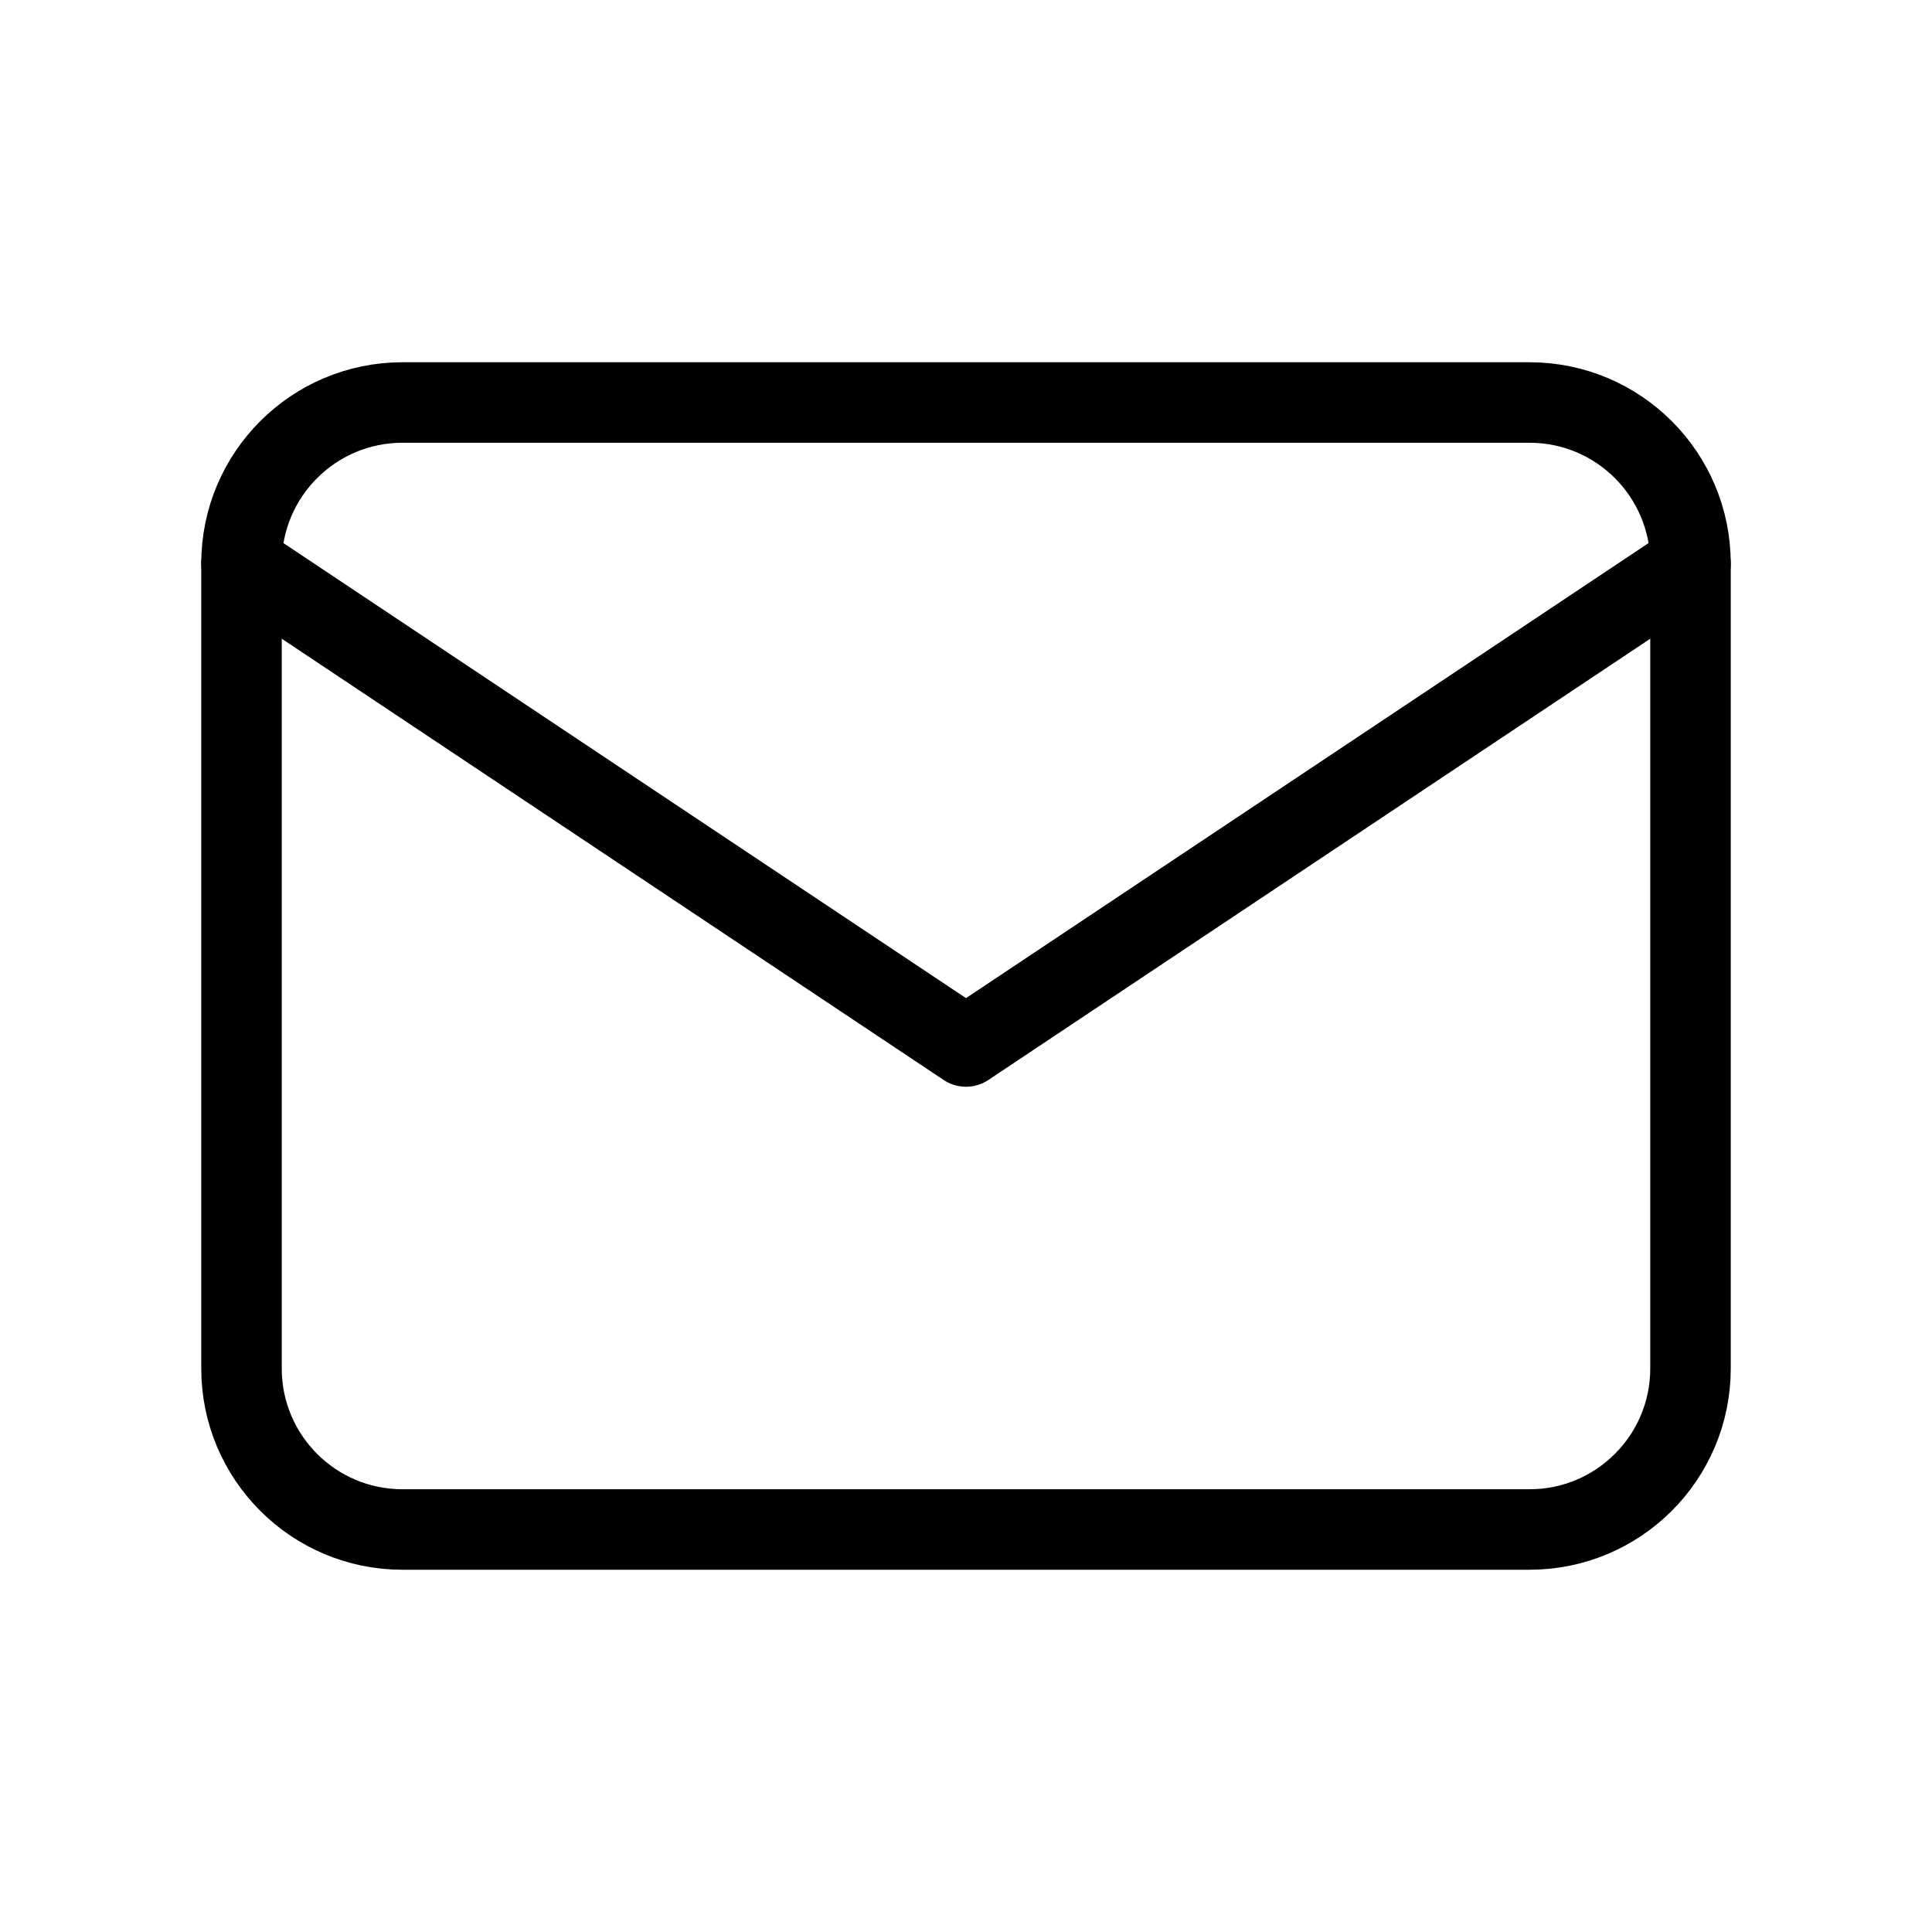
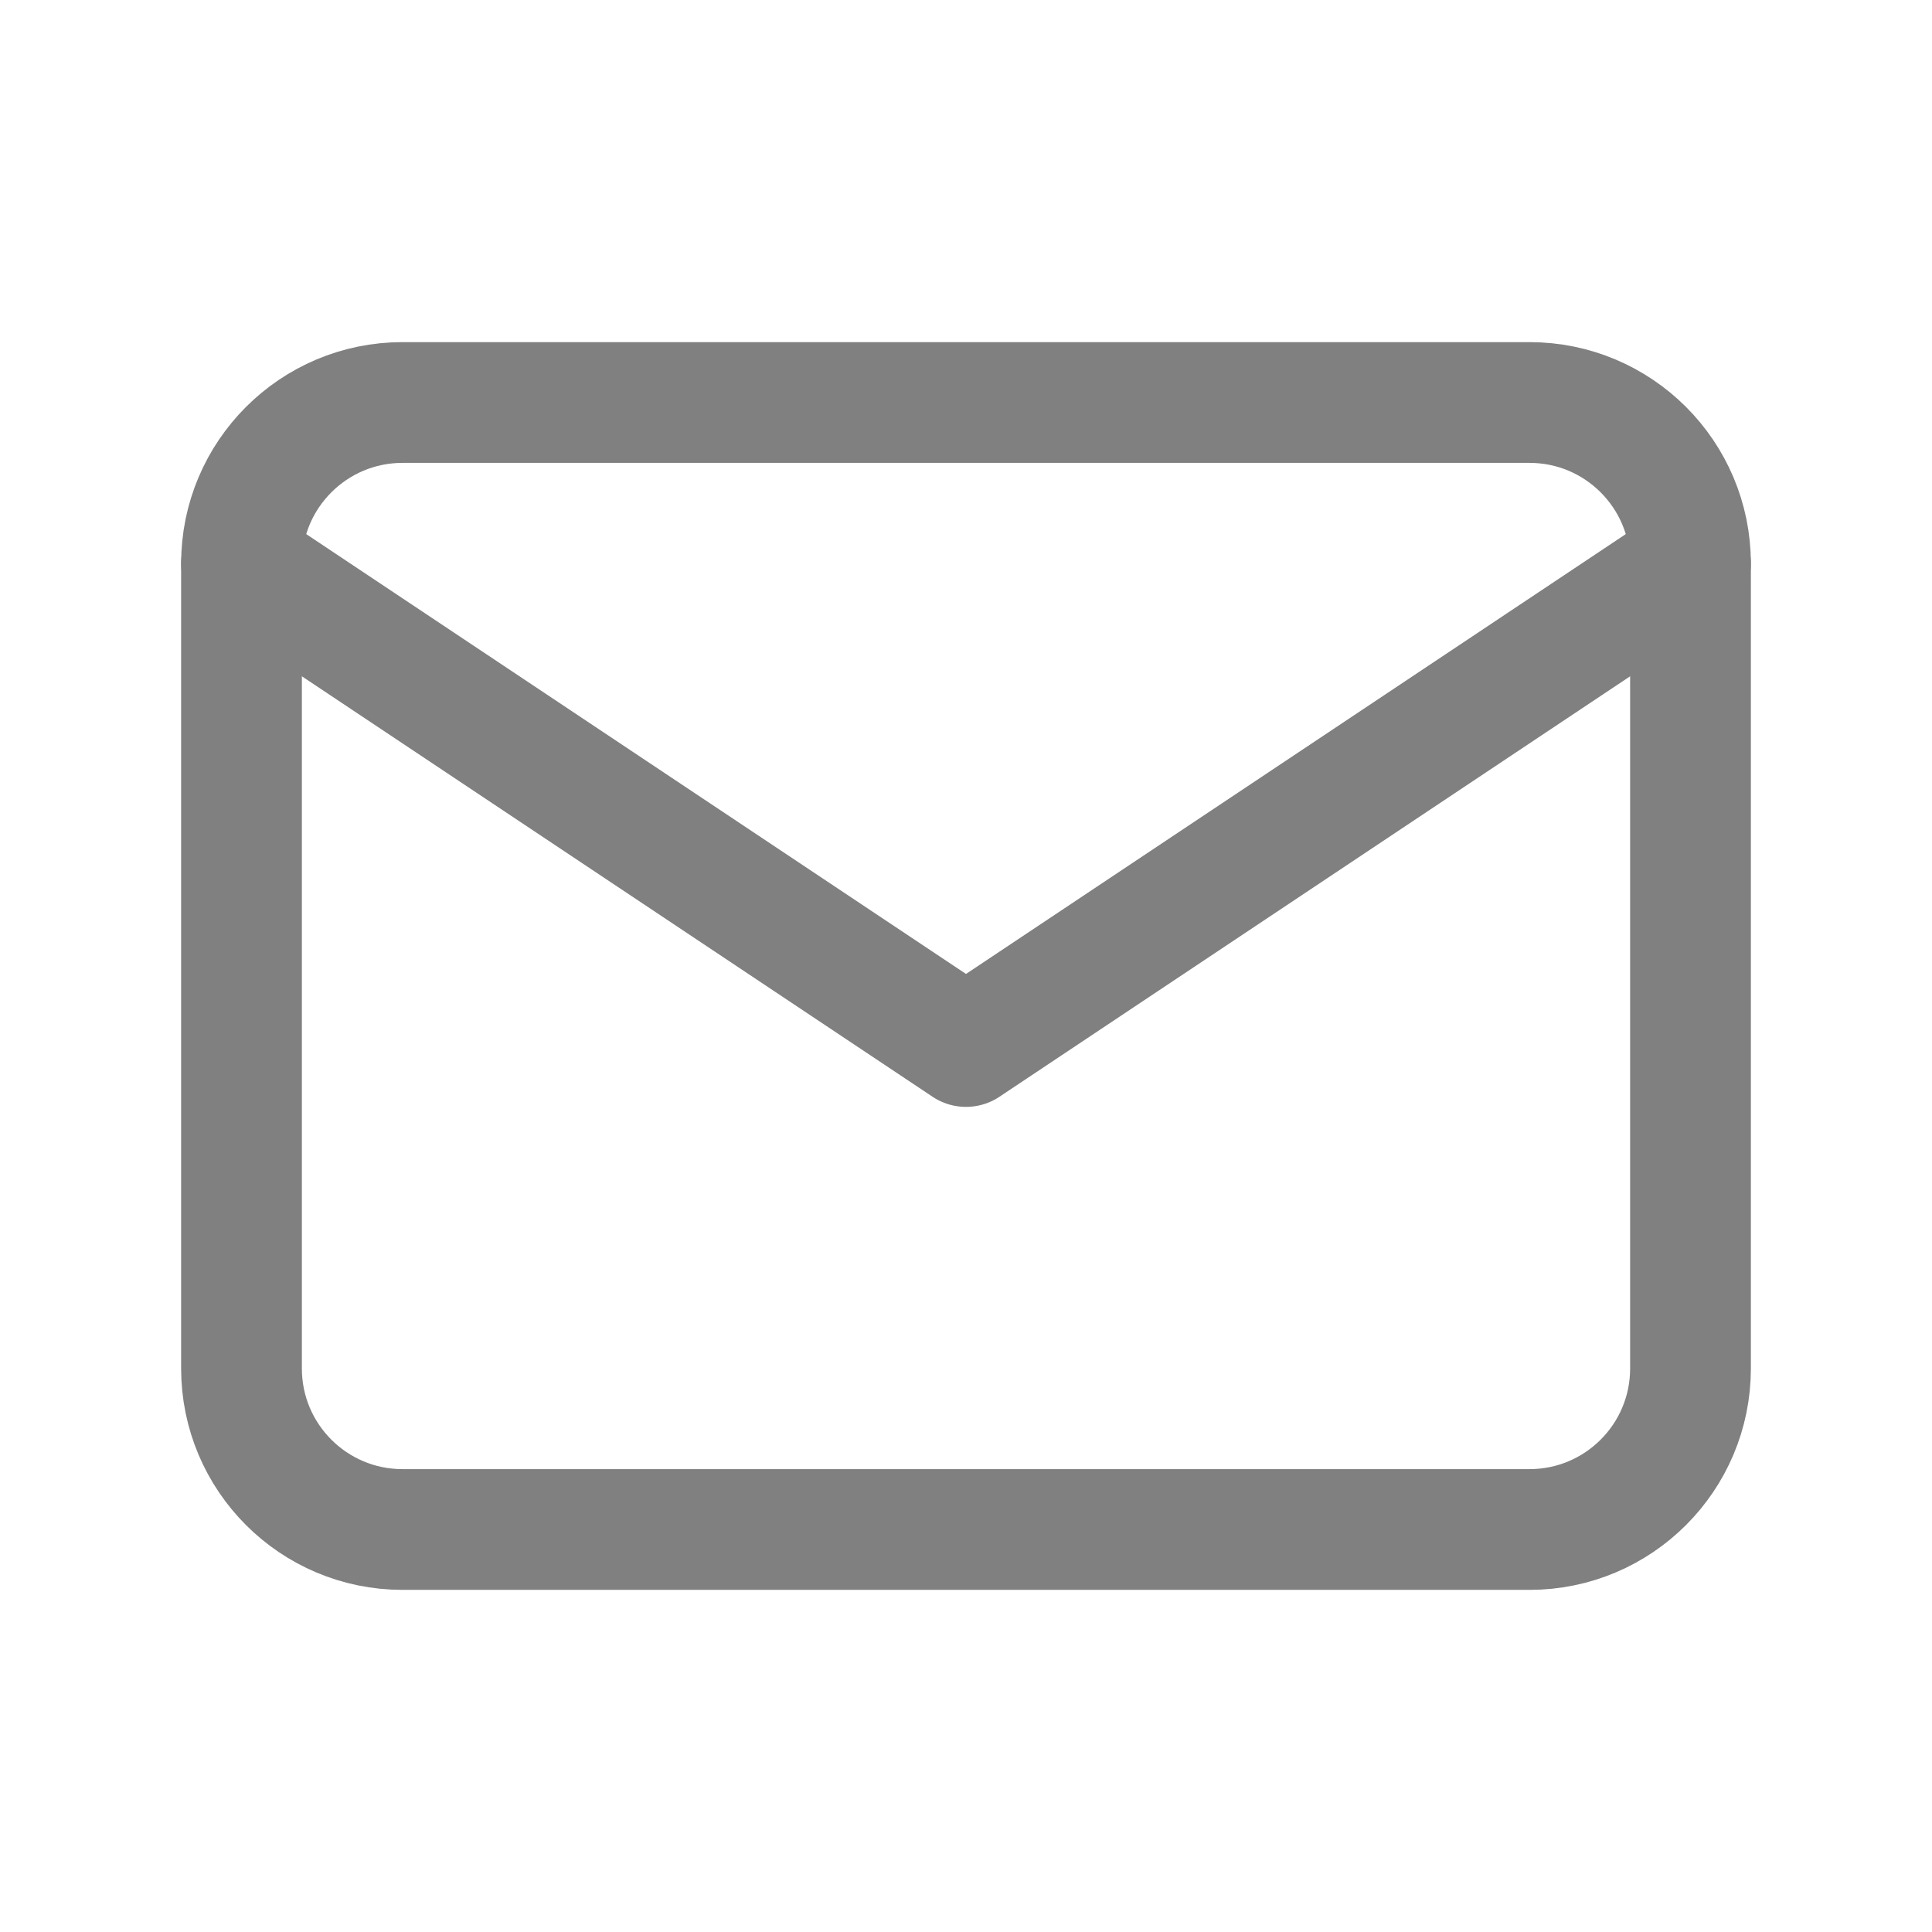
- <svg xmlns="http://www.w3.org/2000/svg" width="24" height="24" viewBox="0 0 24 24" fill="none" stroke="currentColor" stroke-width="1" stroke-linecap="round" stroke-linejoin="round" class="icon icon-tabler icons-tabler-outline icon-tabler-mail">
+ <svg xmlns="http://www.w3.org/2000/svg" width="24" height="24" viewBox="0 0 24 24" fill="none" stroke="gray" stroke-width="1.5" stroke-linecap="round" stroke-linejoin="round" class="icon icon-tabler icons-tabler-outline icon-tabler-mail">
  <path stroke="none" d="M0 0h24v24H0z" fill="none" />
  <path d="M3 7a2 2 0 0 1 2 -2h14a2 2 0 0 1 2 2v10a2 2 0 0 1 -2 2h-14a2 2 0 0 1 -2 -2v-10" />
  <path d="M3 7l9 6l9 -6" />
</svg>
